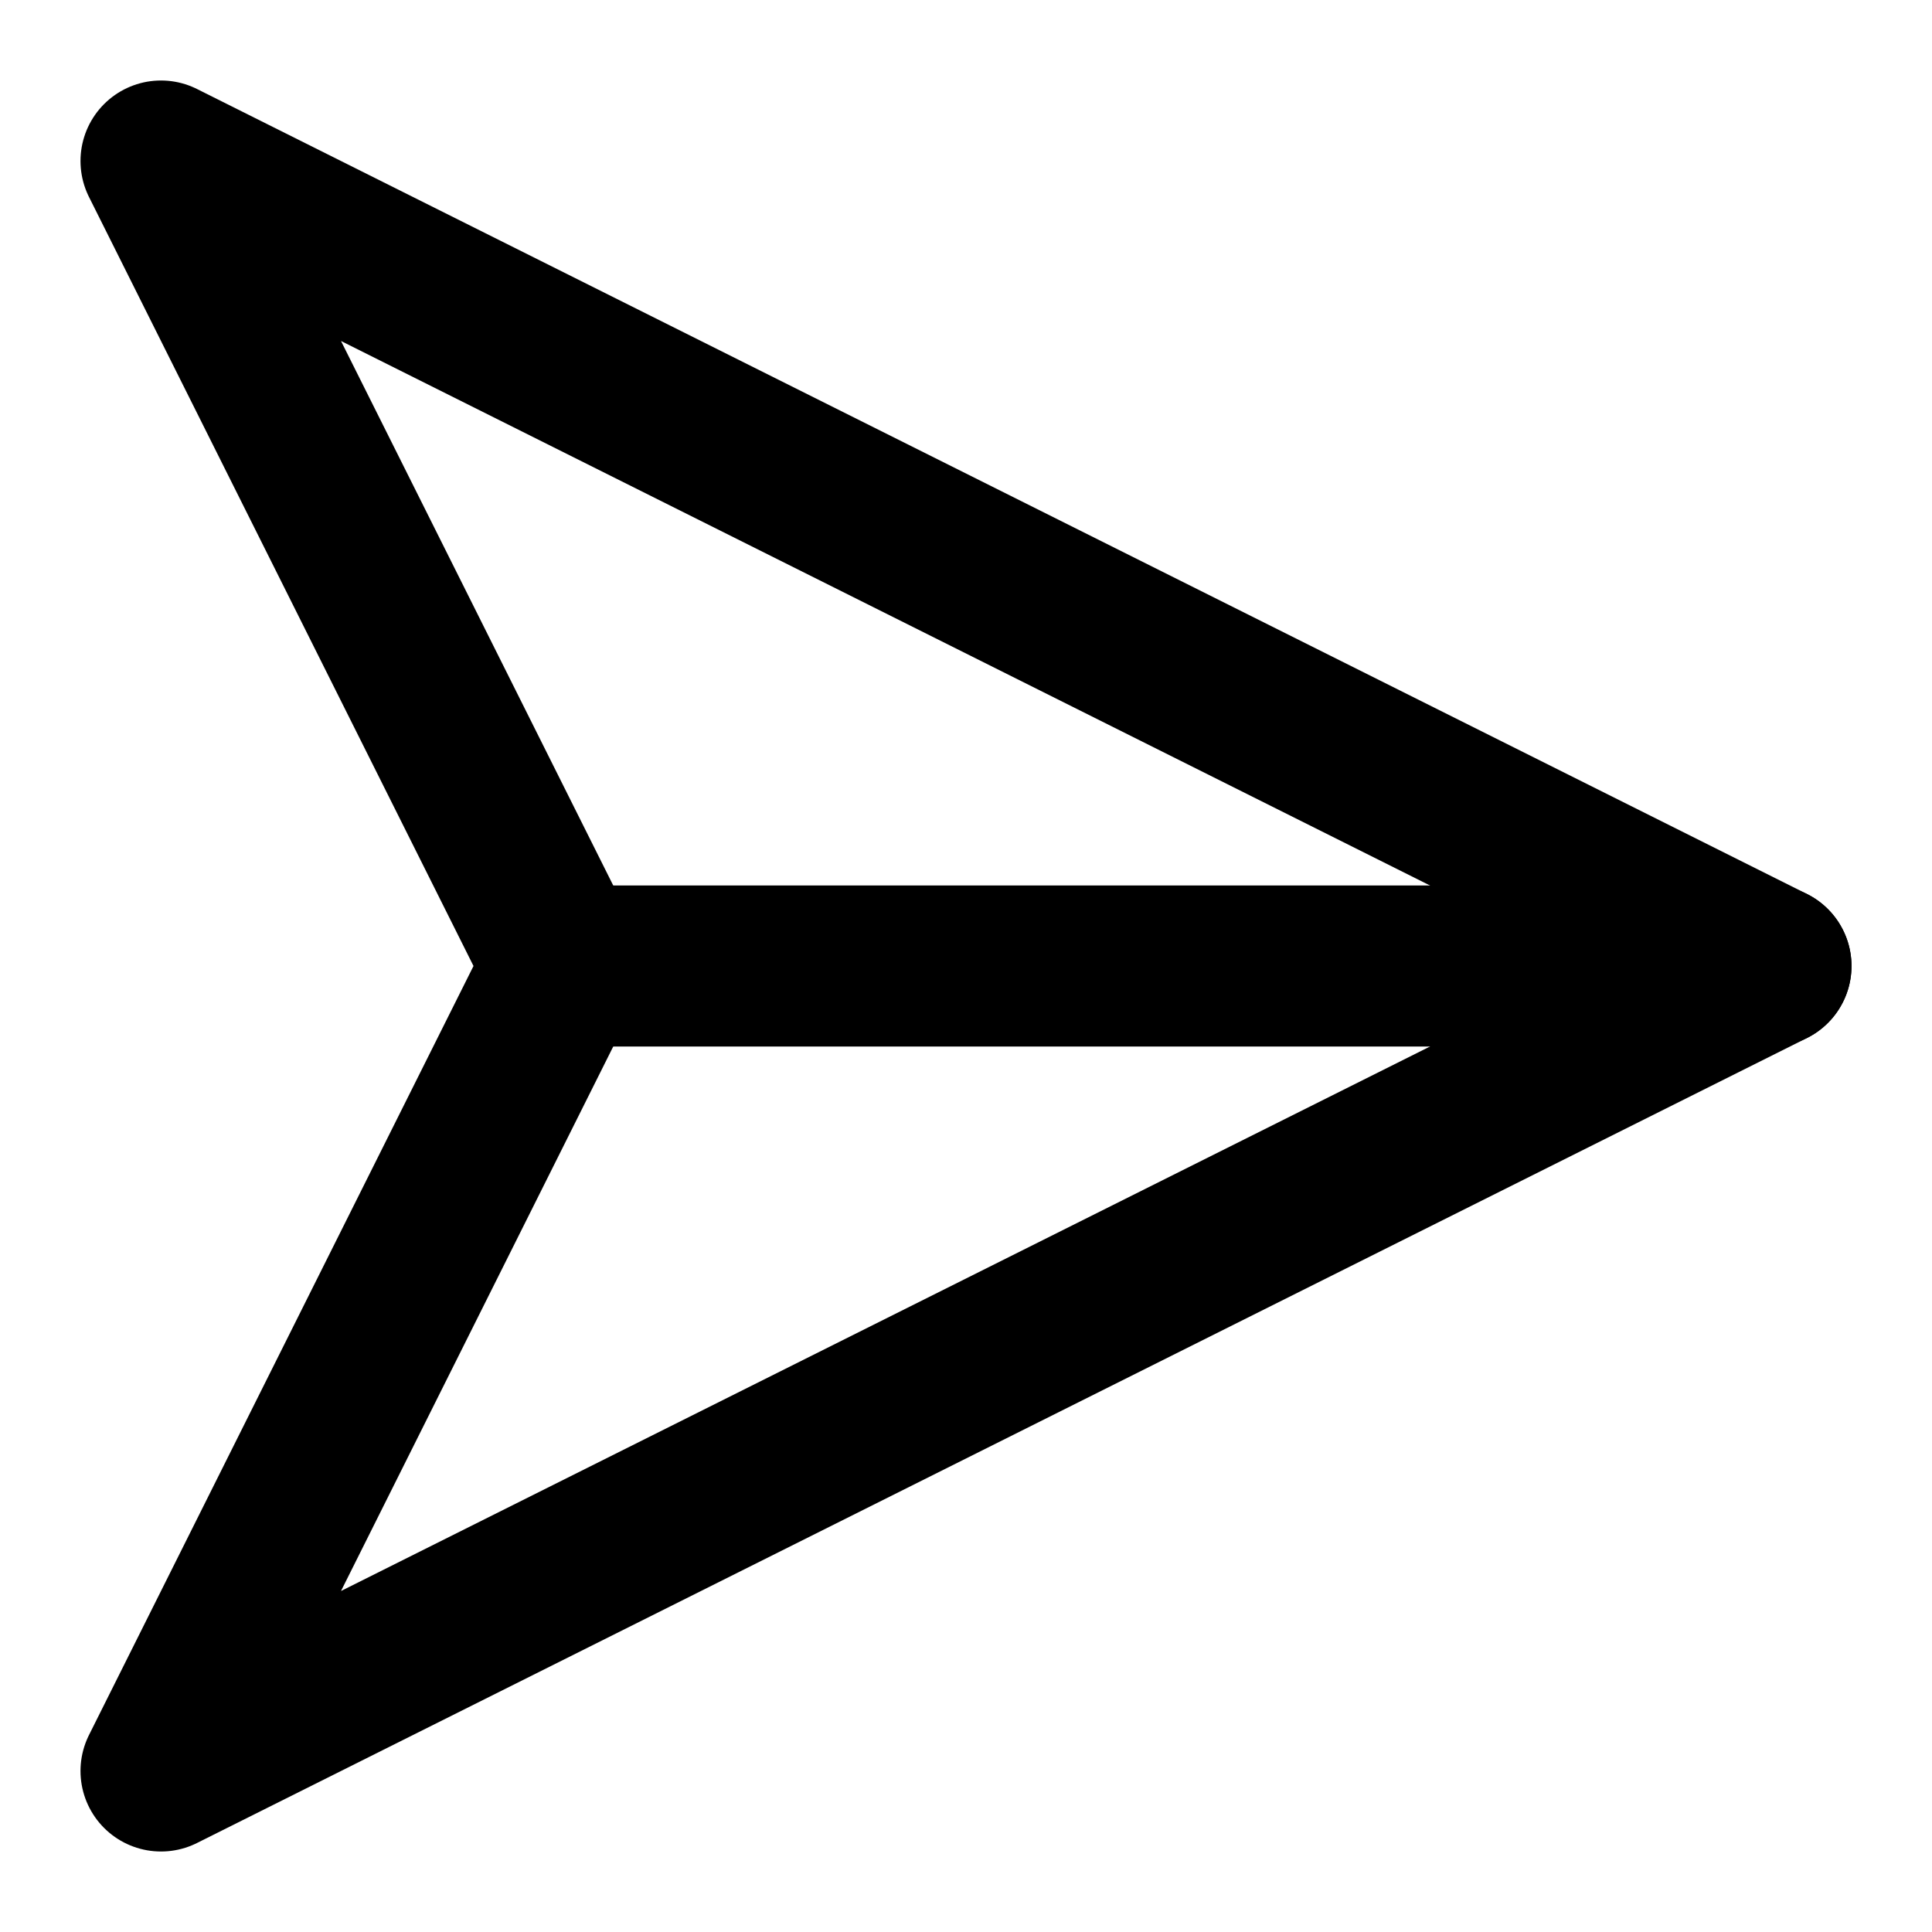
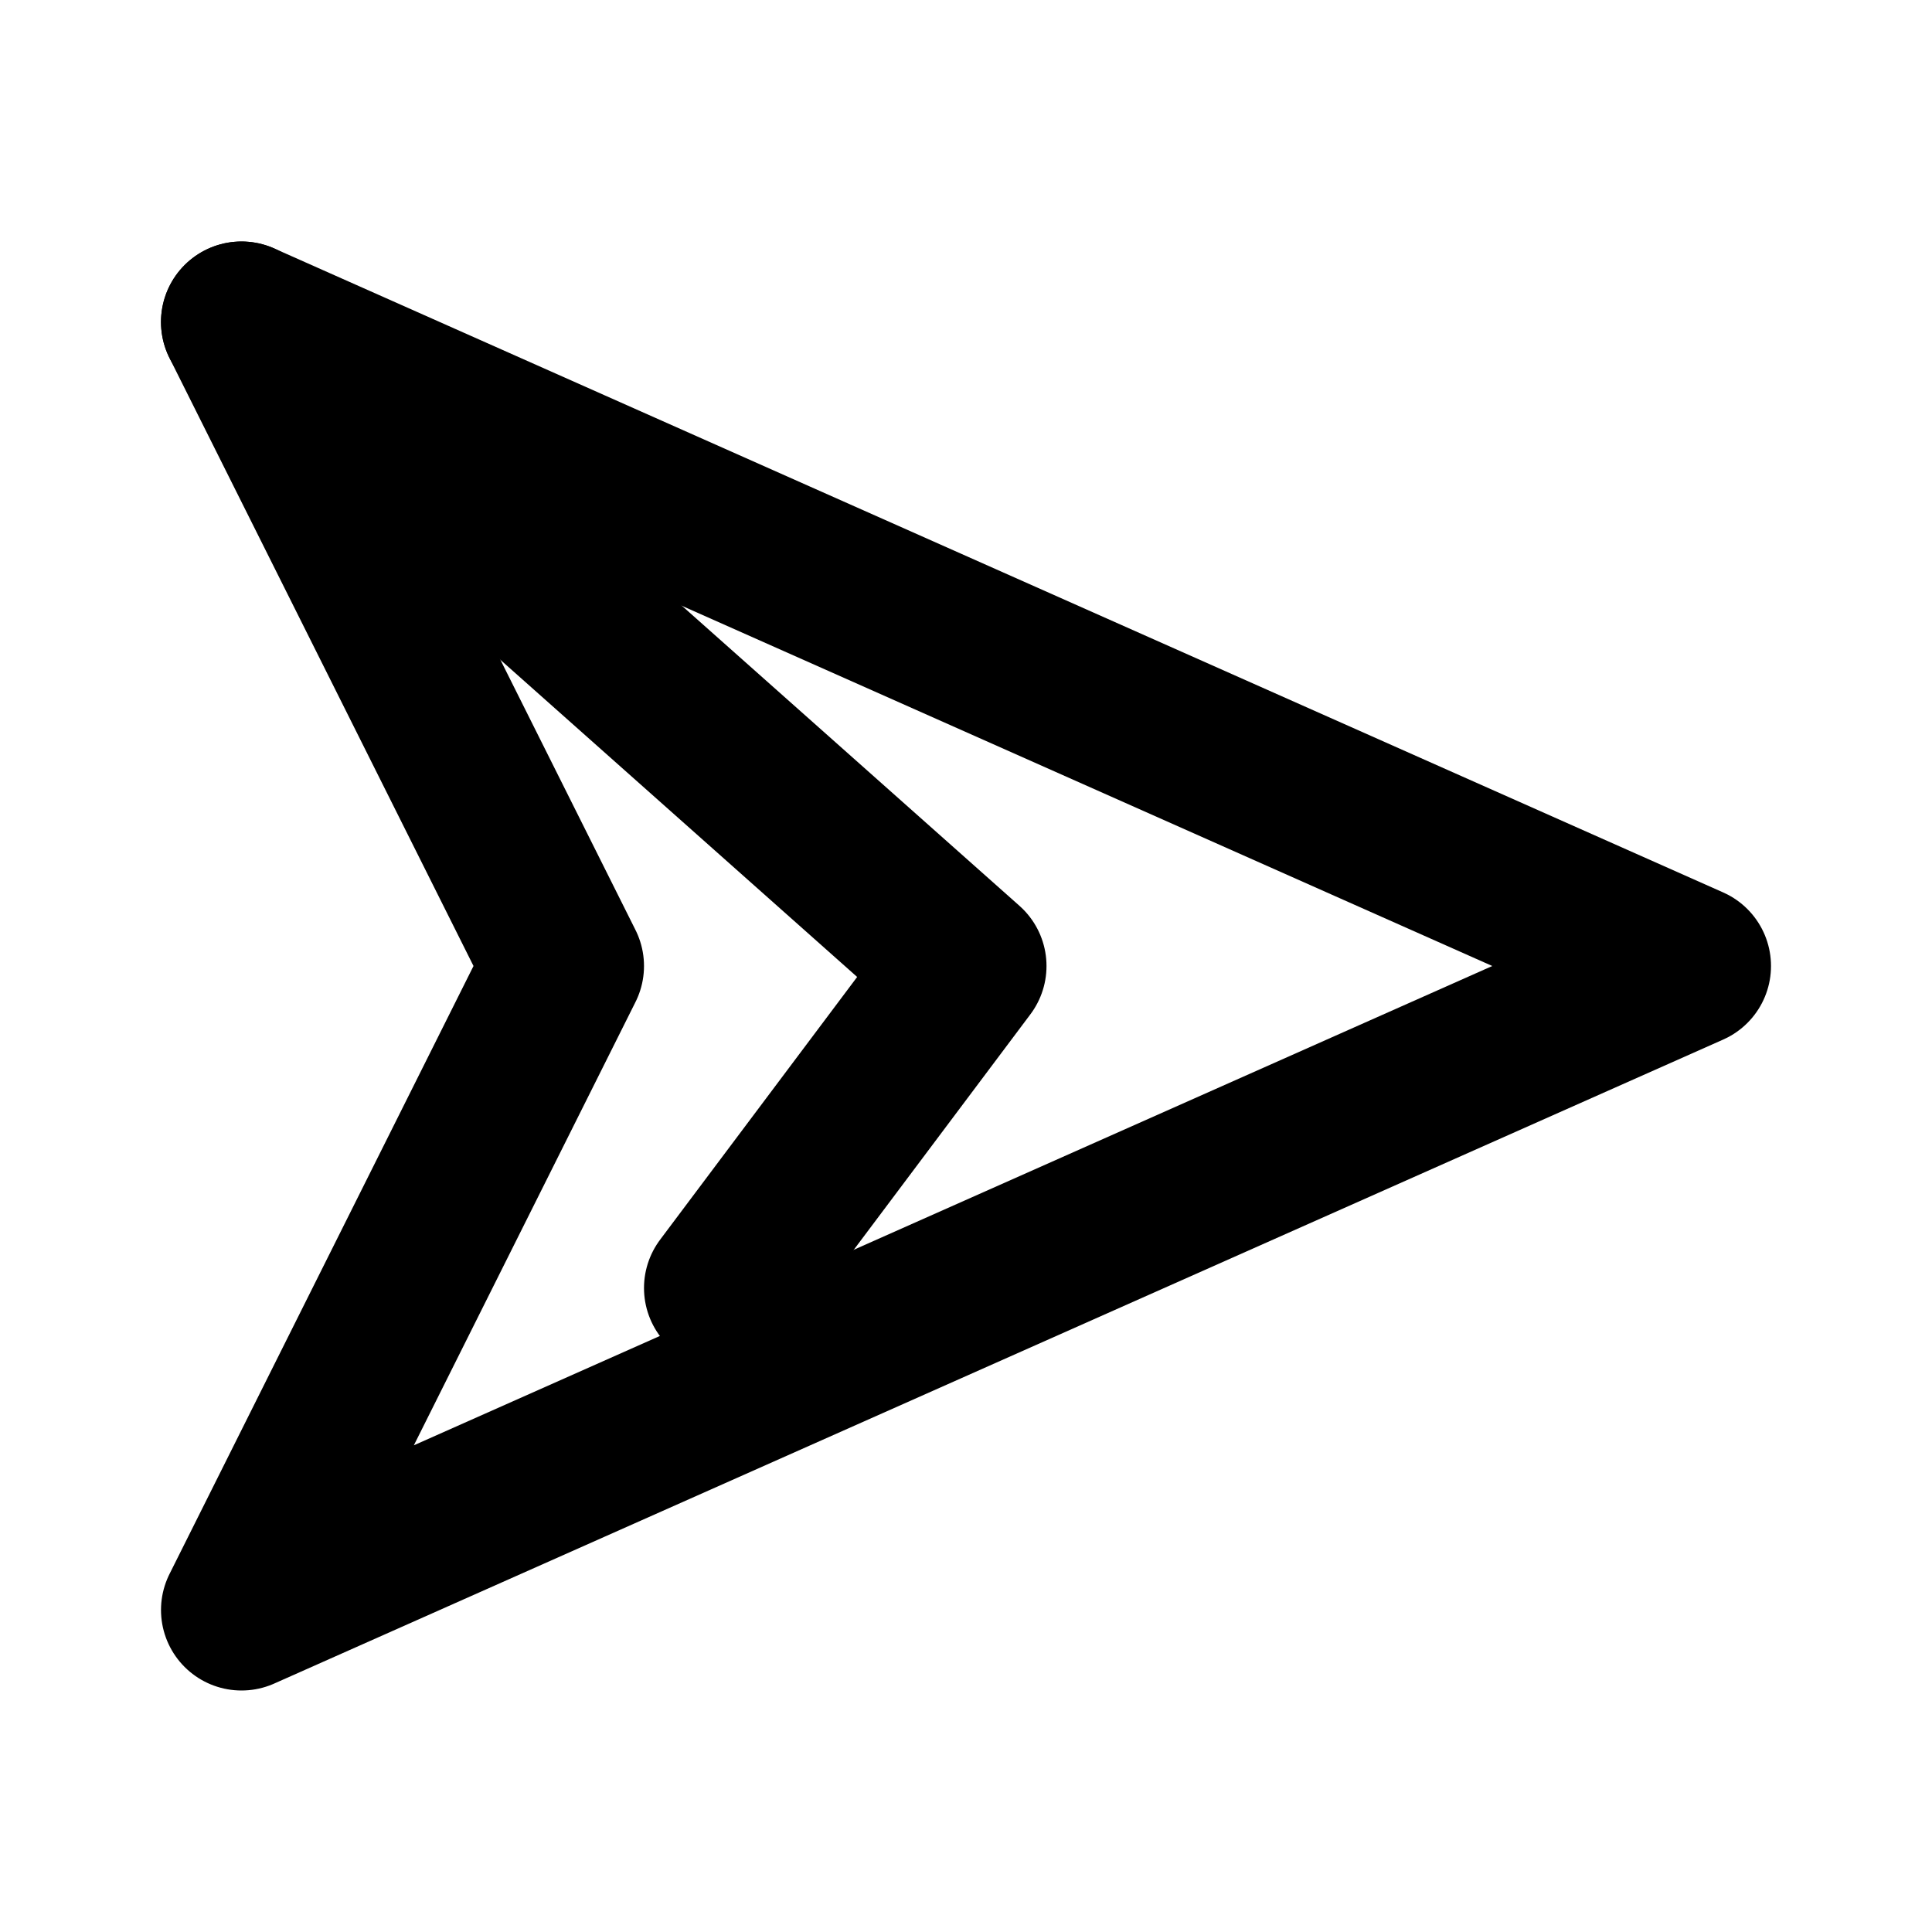
<svg xmlns="http://www.w3.org/2000/svg" width="18" height="18" viewBox="0 0 24 24" fill="none" stroke="currentColor" stroke-width="2" stroke-linecap="round" stroke-linejoin="round">
-   <path d="M22 12L2 22l5-10-5-10 20 10z" />
-   <line x1="7" y1="12" x2="22" y2="12" />
+   <path d="M3 4l18 8-18 8 4-8-4-8z" />
+   <path d="M3 4l9 8-3 4" />
</svg>
